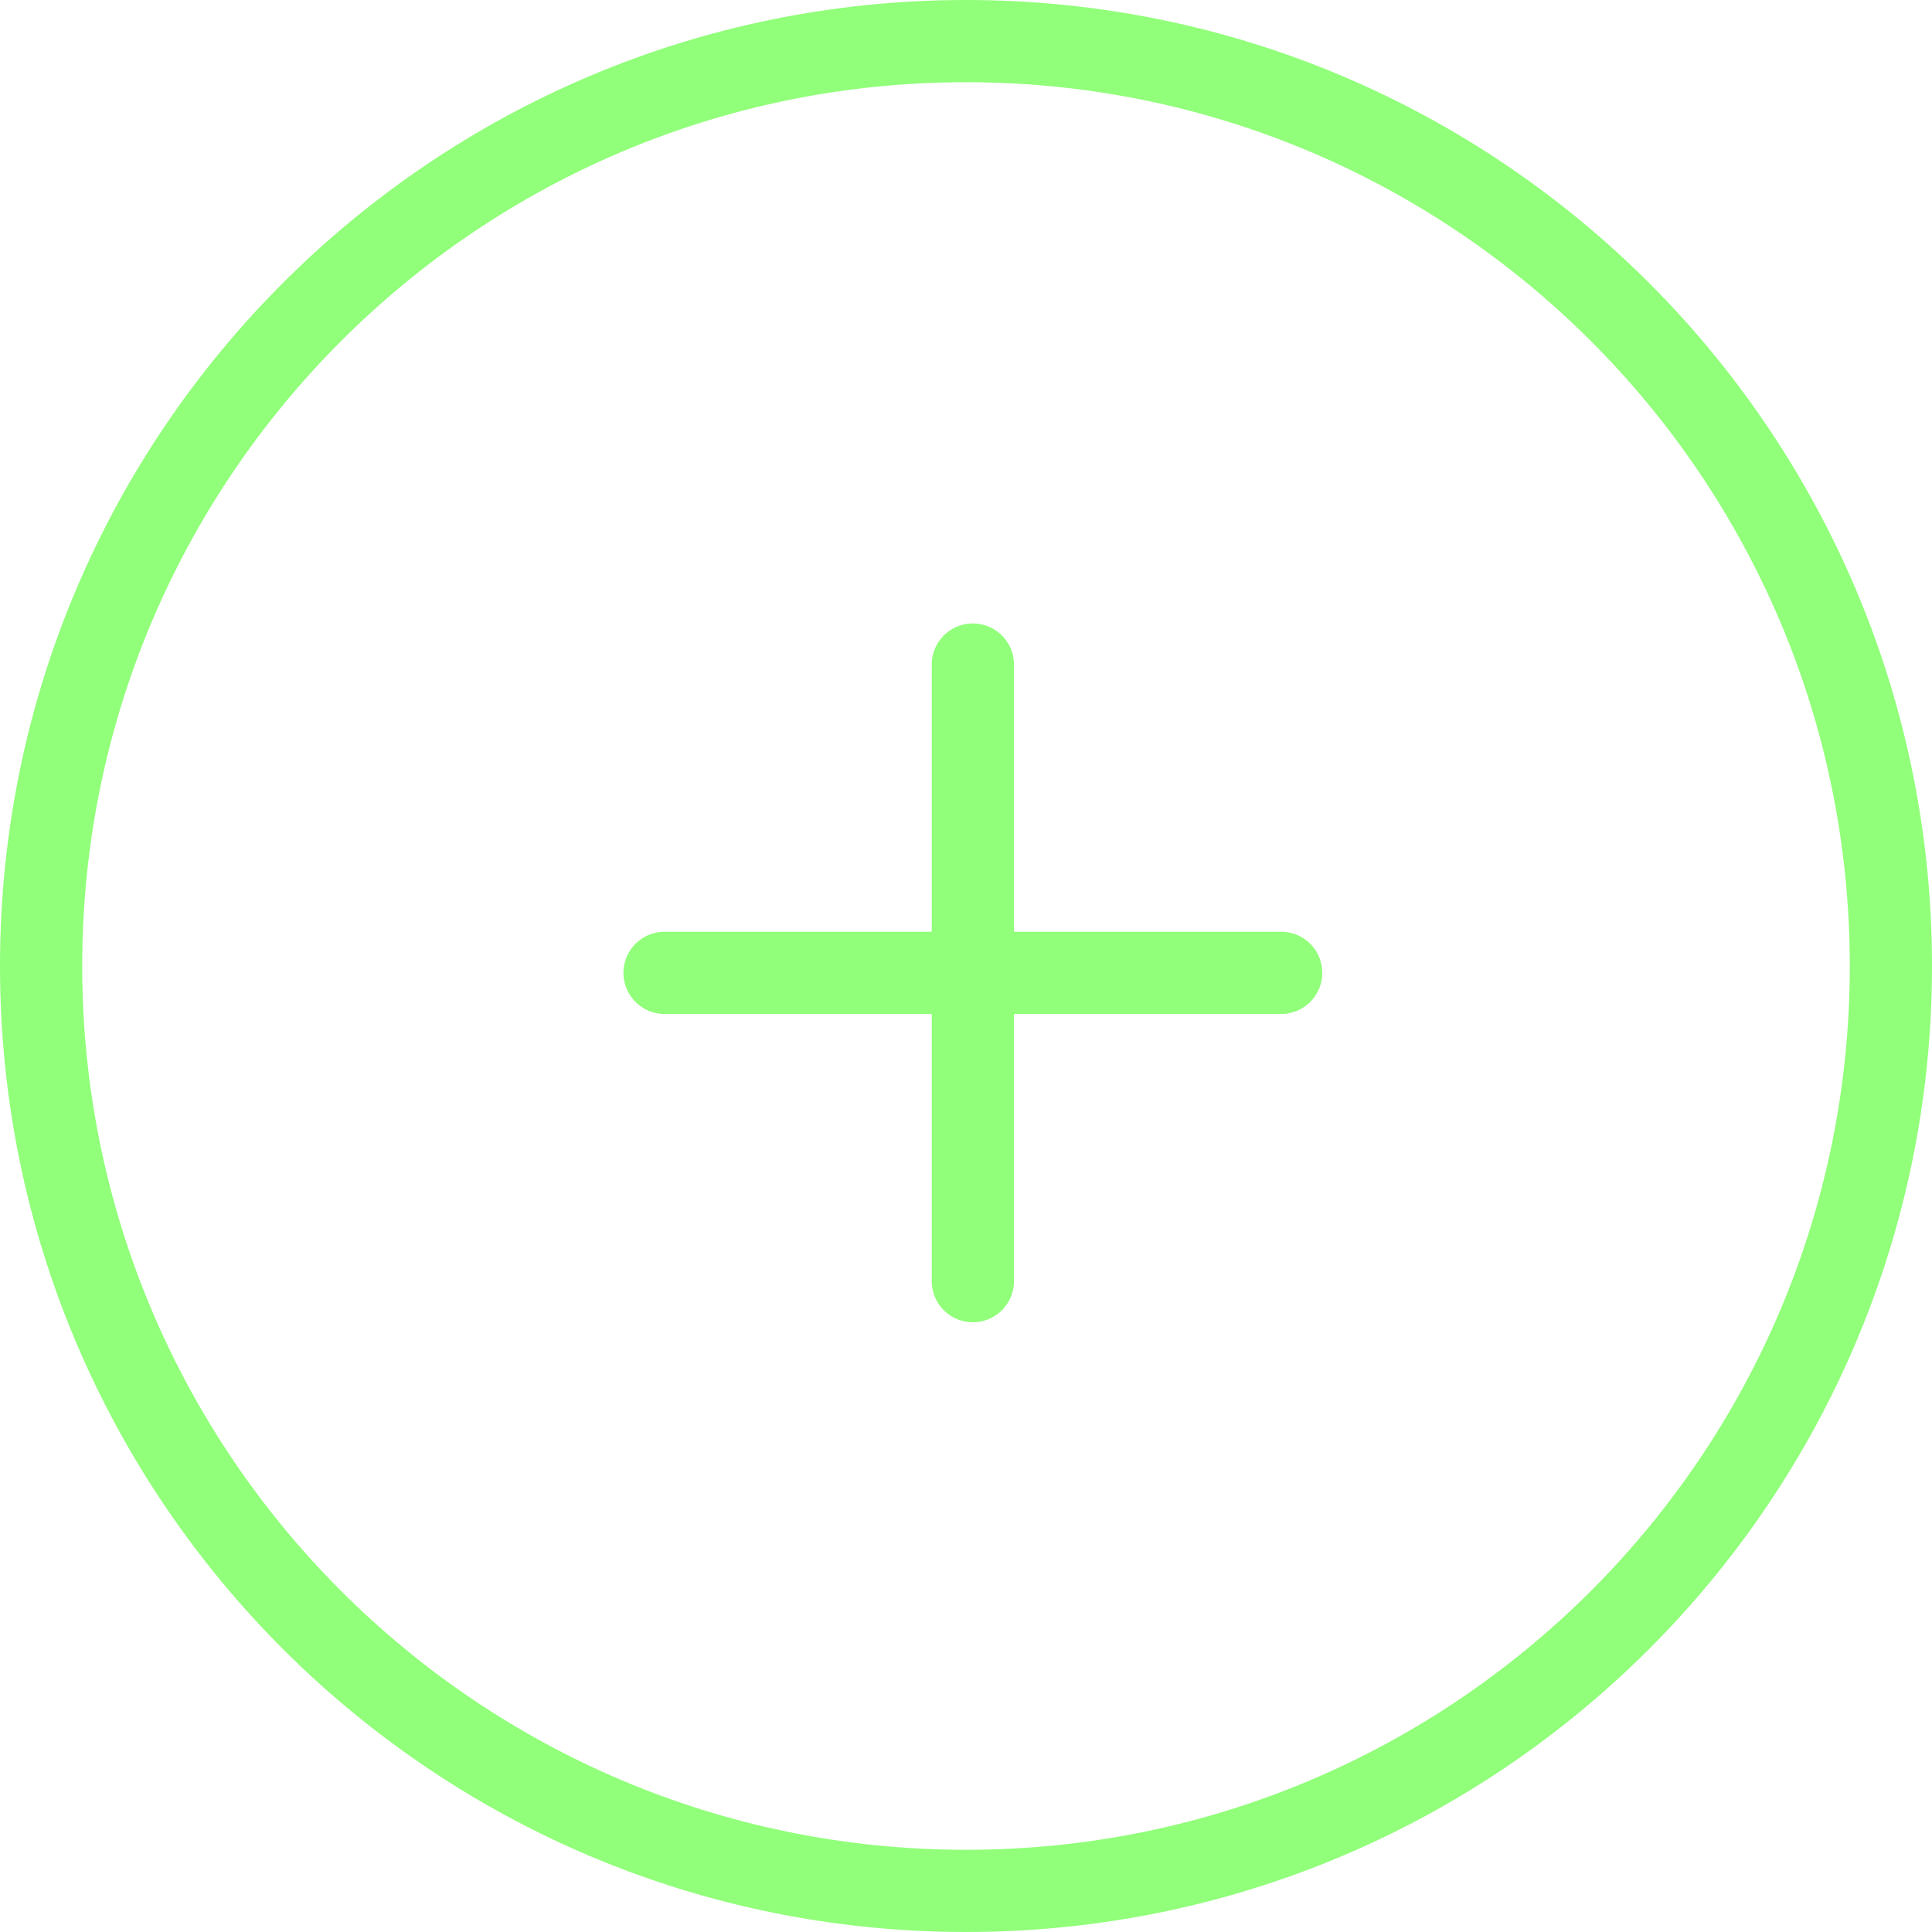
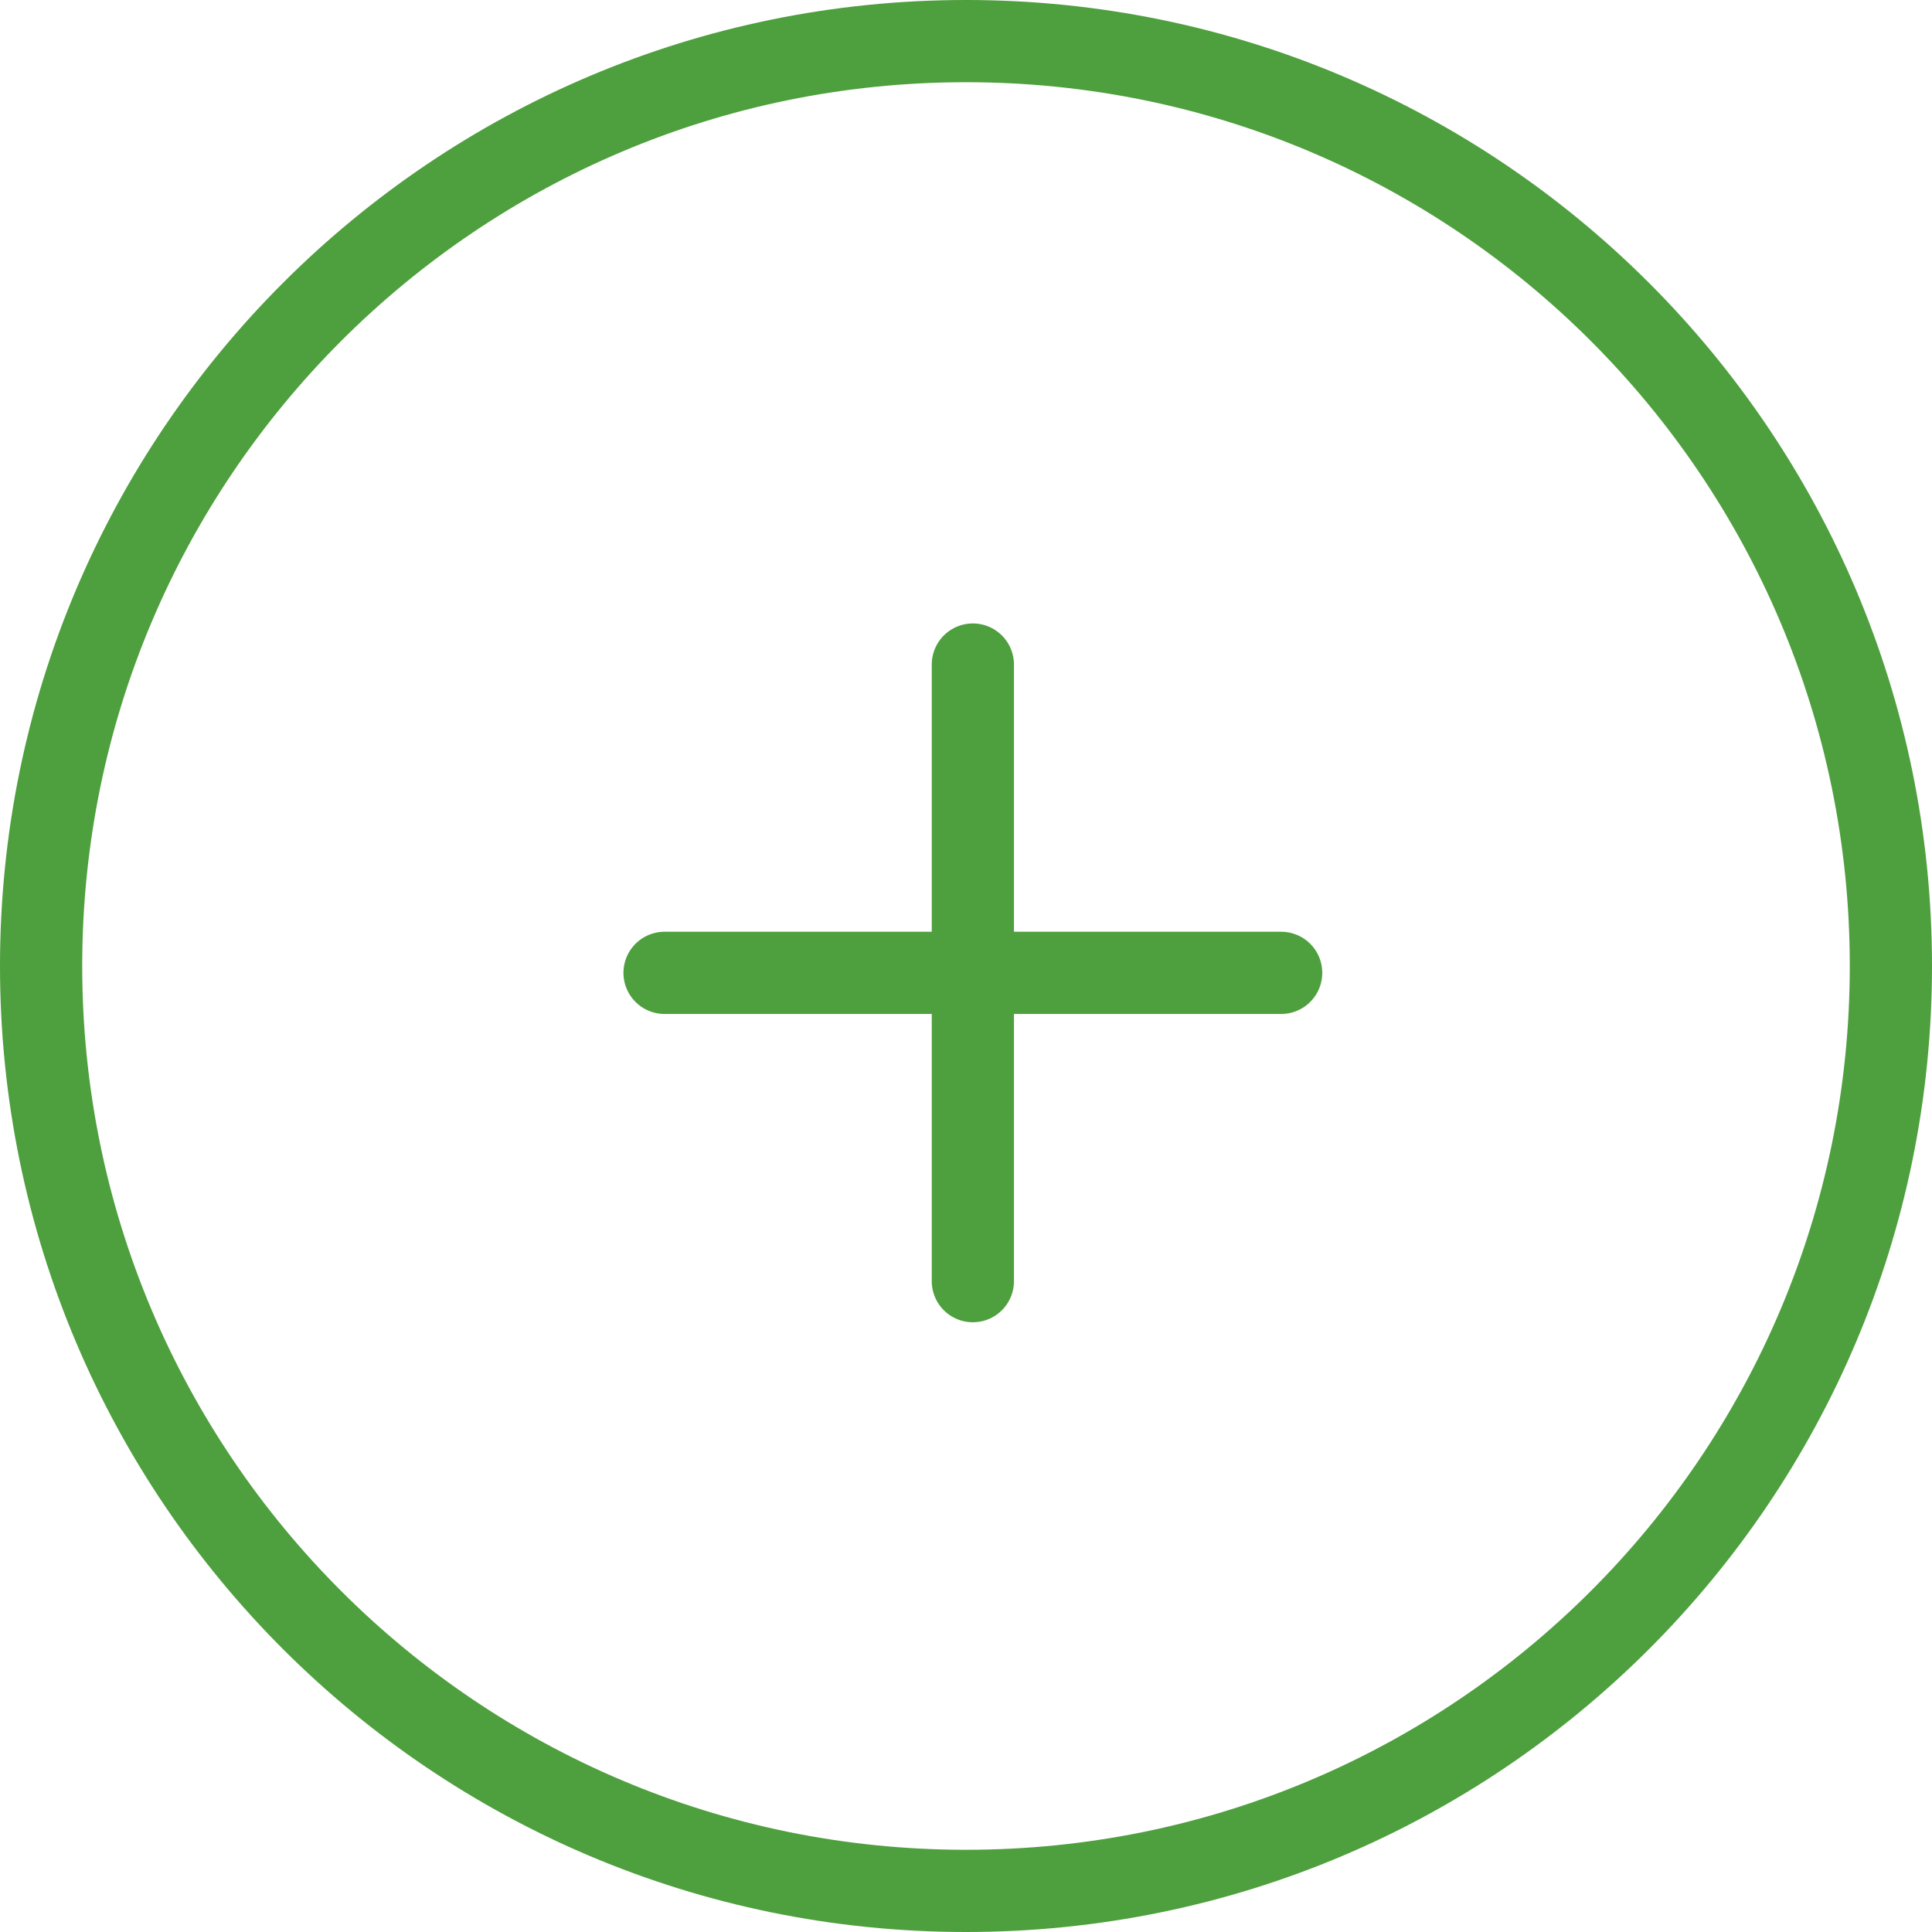
<svg xmlns="http://www.w3.org/2000/svg" width="141" height="141" viewBox="0 0 141 141" fill="none">
-   <circle cx="70.5" cy="70.5" r="67.5" stroke="#91FF7A" stroke-width="6" />
-   <path d="M71 48.5V93.5M93.5 71H48.5" stroke="#91FF7A" stroke-width="6" stroke-linecap="round" stroke-linejoin="round" />
+   <circle cx="70.5" cy="70.5" r="67.5" stroke="#4E9F3D" stroke-width="6" />
+   <path d="M71 48.5V93.5M93.5 71H48.5" stroke="#4E9F3D" stroke-width="6" stroke-linecap="round" stroke-linejoin="round" />
</svg>
